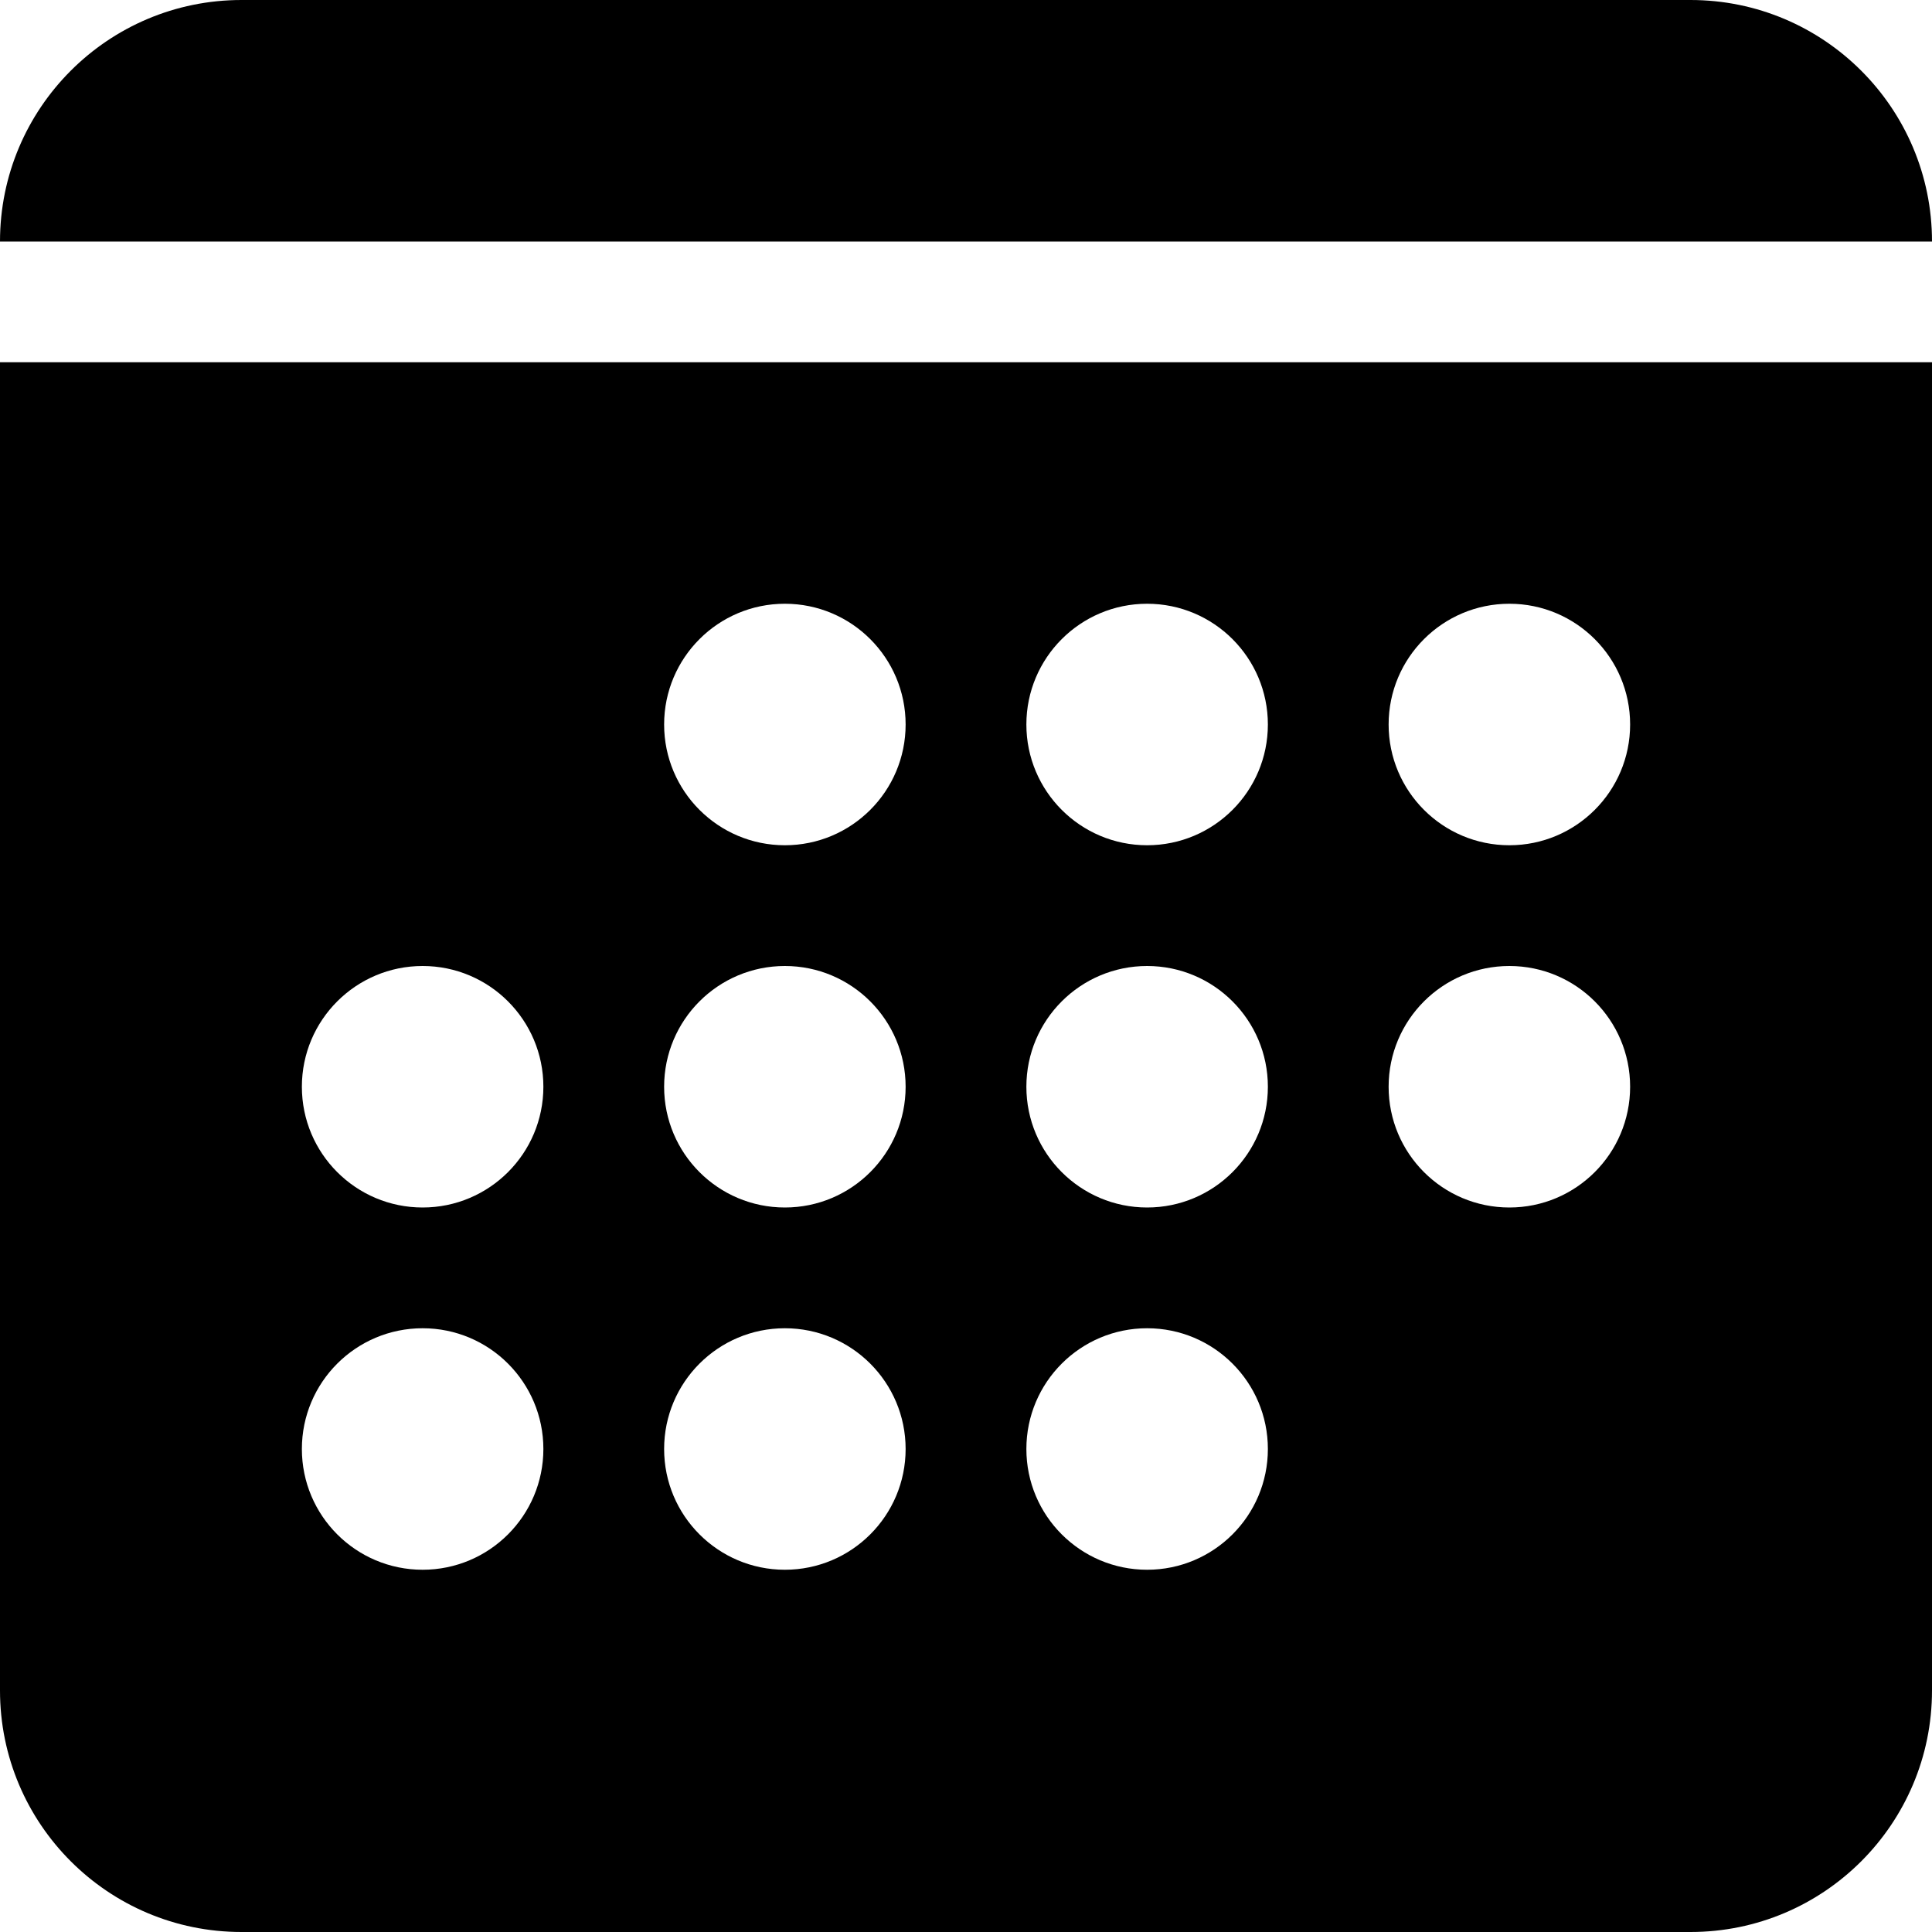
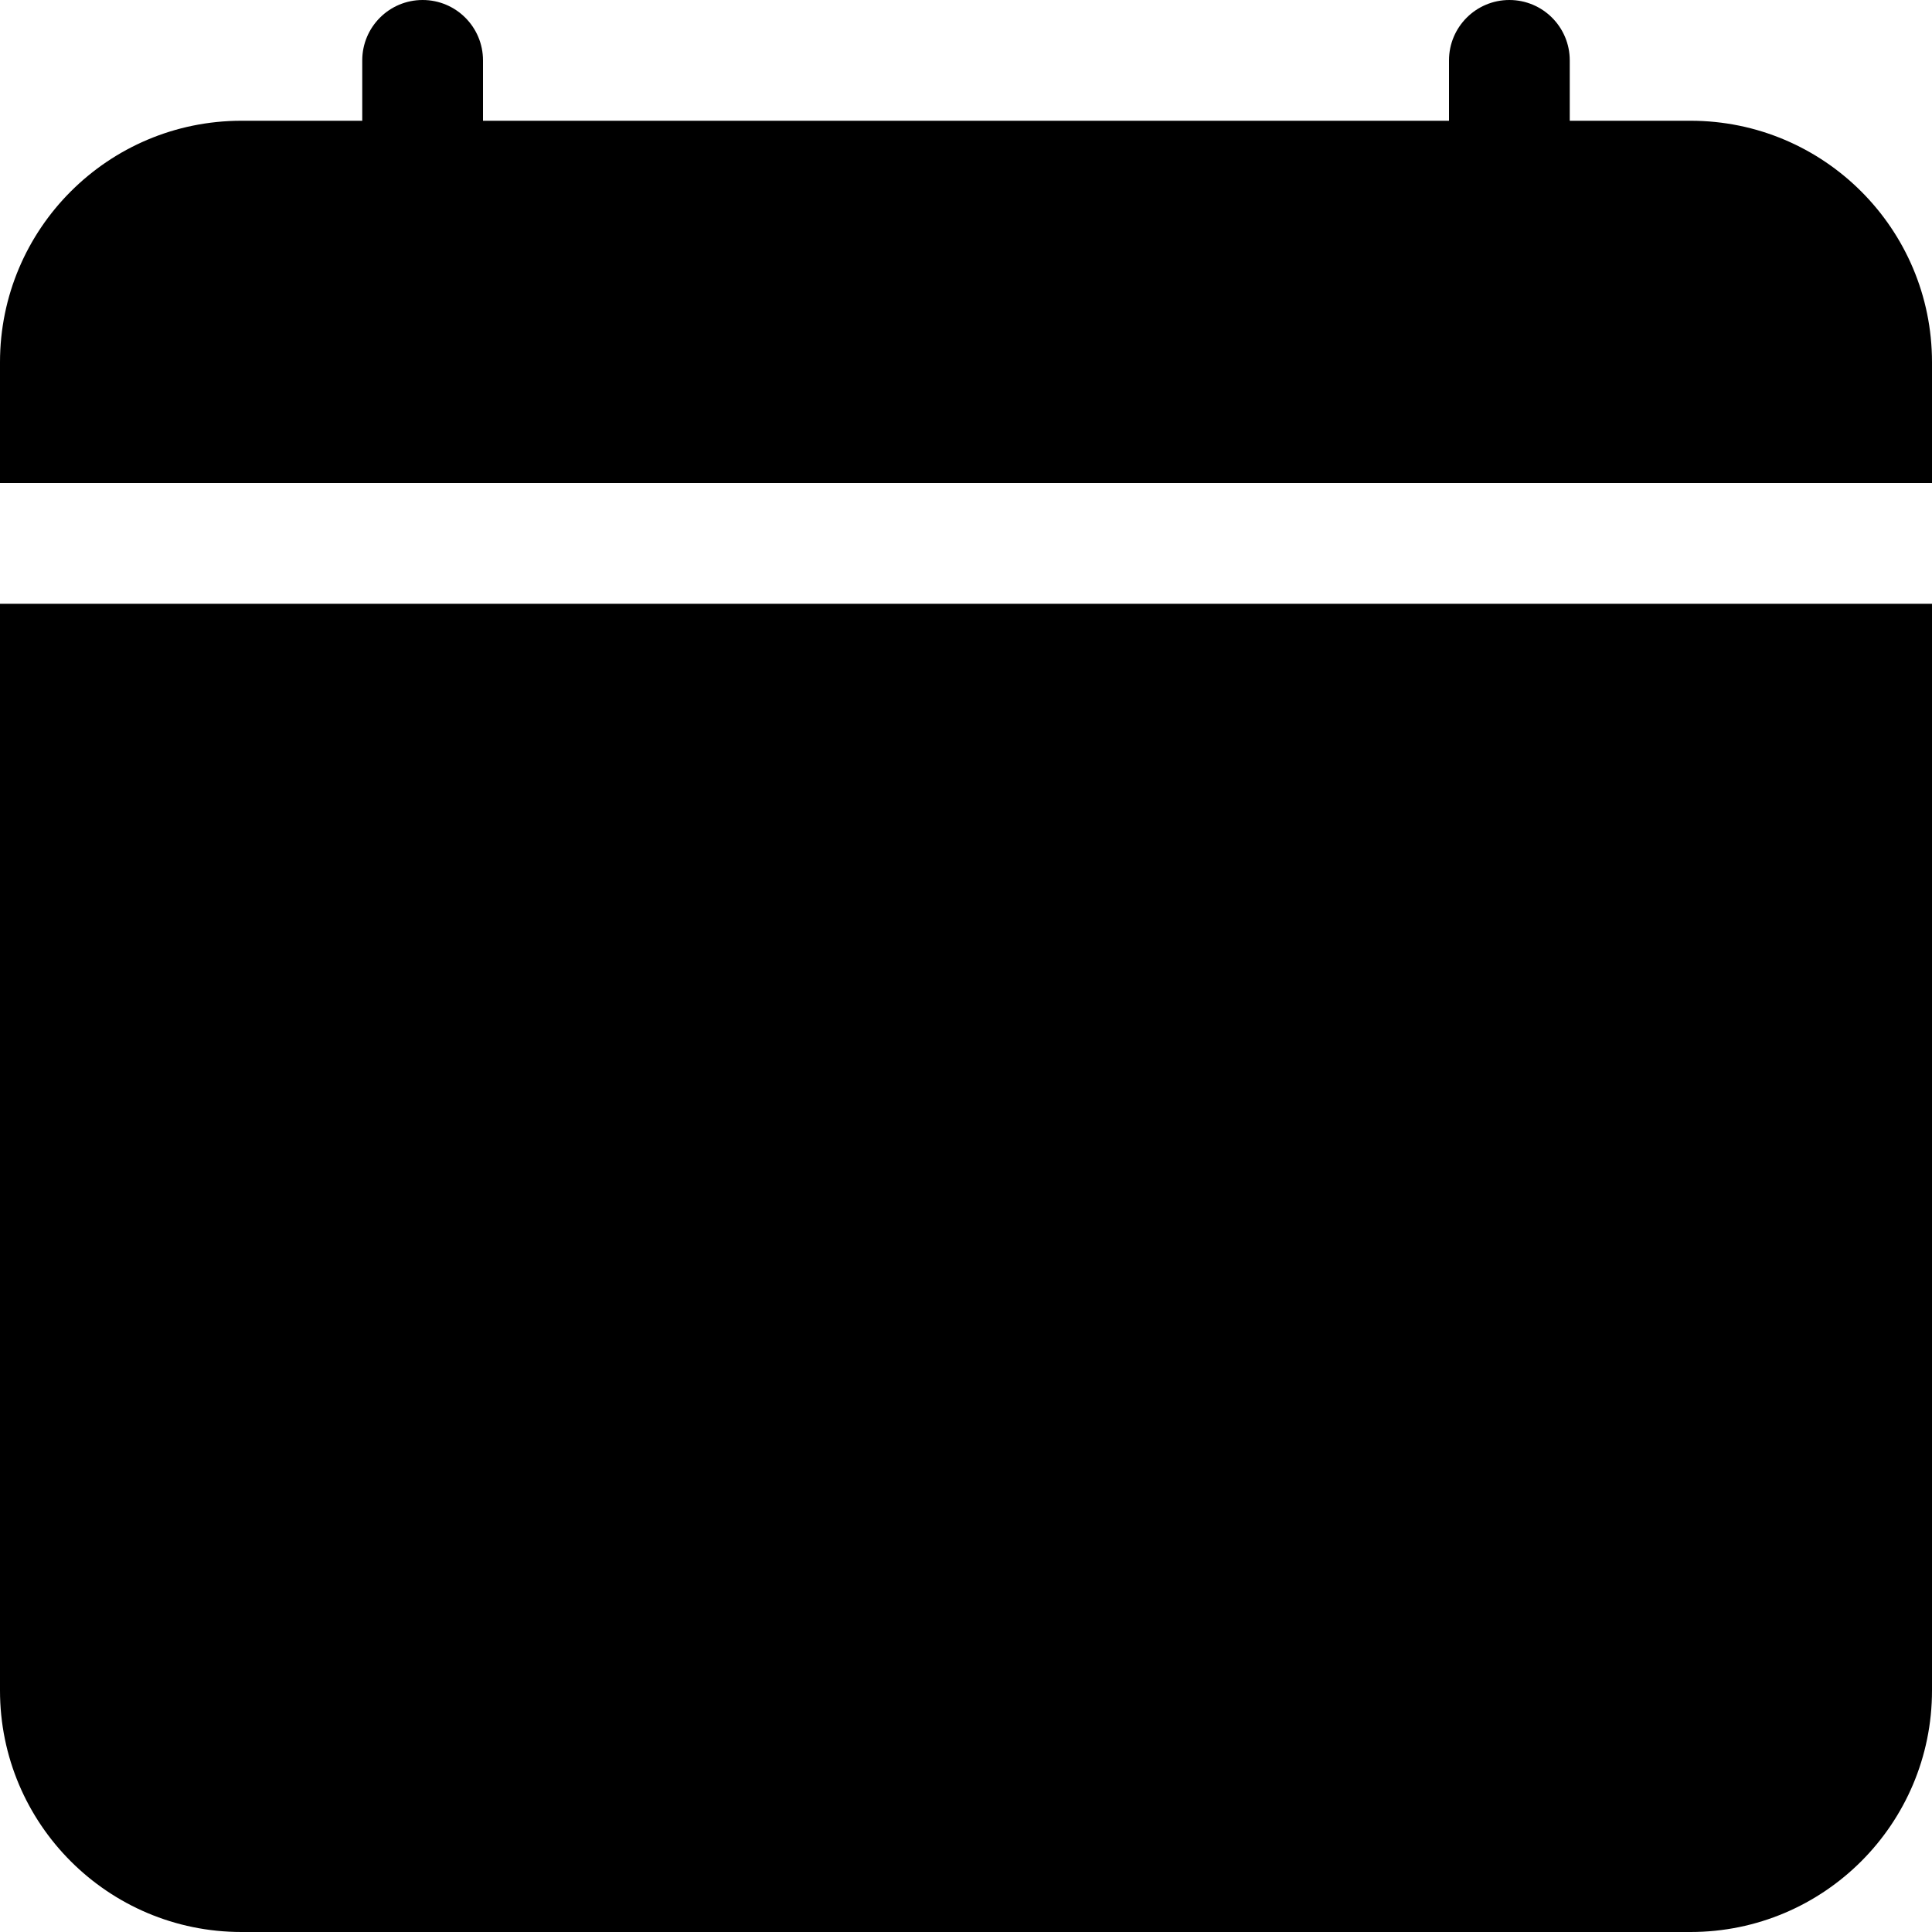
<svg xmlns="http://www.w3.org/2000/svg" class="bi bi-calendar-fill" width="1em" height="1em" viewBox="0 0 16 16" fill="currentColor">
-   <path d="M0 2a2 2 0 0 1 2-2h12a2 2 0 0 1 2 2H0z" />
-   <path fill-rule="evenodd" d="M0 3h16v11a2 2 0 0 1-2 2H2a2 2 0 0 1-2-2V3zm6.5 4a1 1 0 1 0 0-2 1 1 0 0 0 0 2zm4-1a1 1 0 1 1-2 0 1 1 0 0 1 2 0zm2 1a1 1 0 1 0 0-2 1 1 0 0 0 0 2zm-8 2a1 1 0 1 1-2 0 1 1 0 0 1 2 0zm2 1a1 1 0 1 0 0-2 1 1 0 0 0 0 2zm4-1a1 1 0 1 1-2 0 1 1 0 0 1 2 0zm2 1a1 1 0 1 0 0-2 1 1 0 0 0 0 2zm-8 2a1 1 0 1 1-2 0 1 1 0 0 1 2 0zm2 1a1 1 0 1 0 0-2 1 1 0 0 0 0 2zm4-1a1 1 0 1 1-2 0 1 1 0 0 1 2 0z" clip-rule="evenodd" />
+   <path fill-rule="evenodd" d="M3.5 0a.5.5 0 0 1 .5.5V1a.5.5 0 0 1-1 0V.5a.5.5 0 0 1 .5-.5zm9 0a.5.5 0 0 1 .5.5V1a.5.5 0 0 1-1 0V.5a.5.5 0 0 1 .5-.5z" clip-rule="evenodd" />
+   <path d="M2 1a2 2 0 0 0-2 2v1h16V3a2 2 0 0 0-2-2H2zm14 4H0v9a2 2 0 0 0 2 2h12a2 2 0 0 0 2-2V5z" />
</svg>
